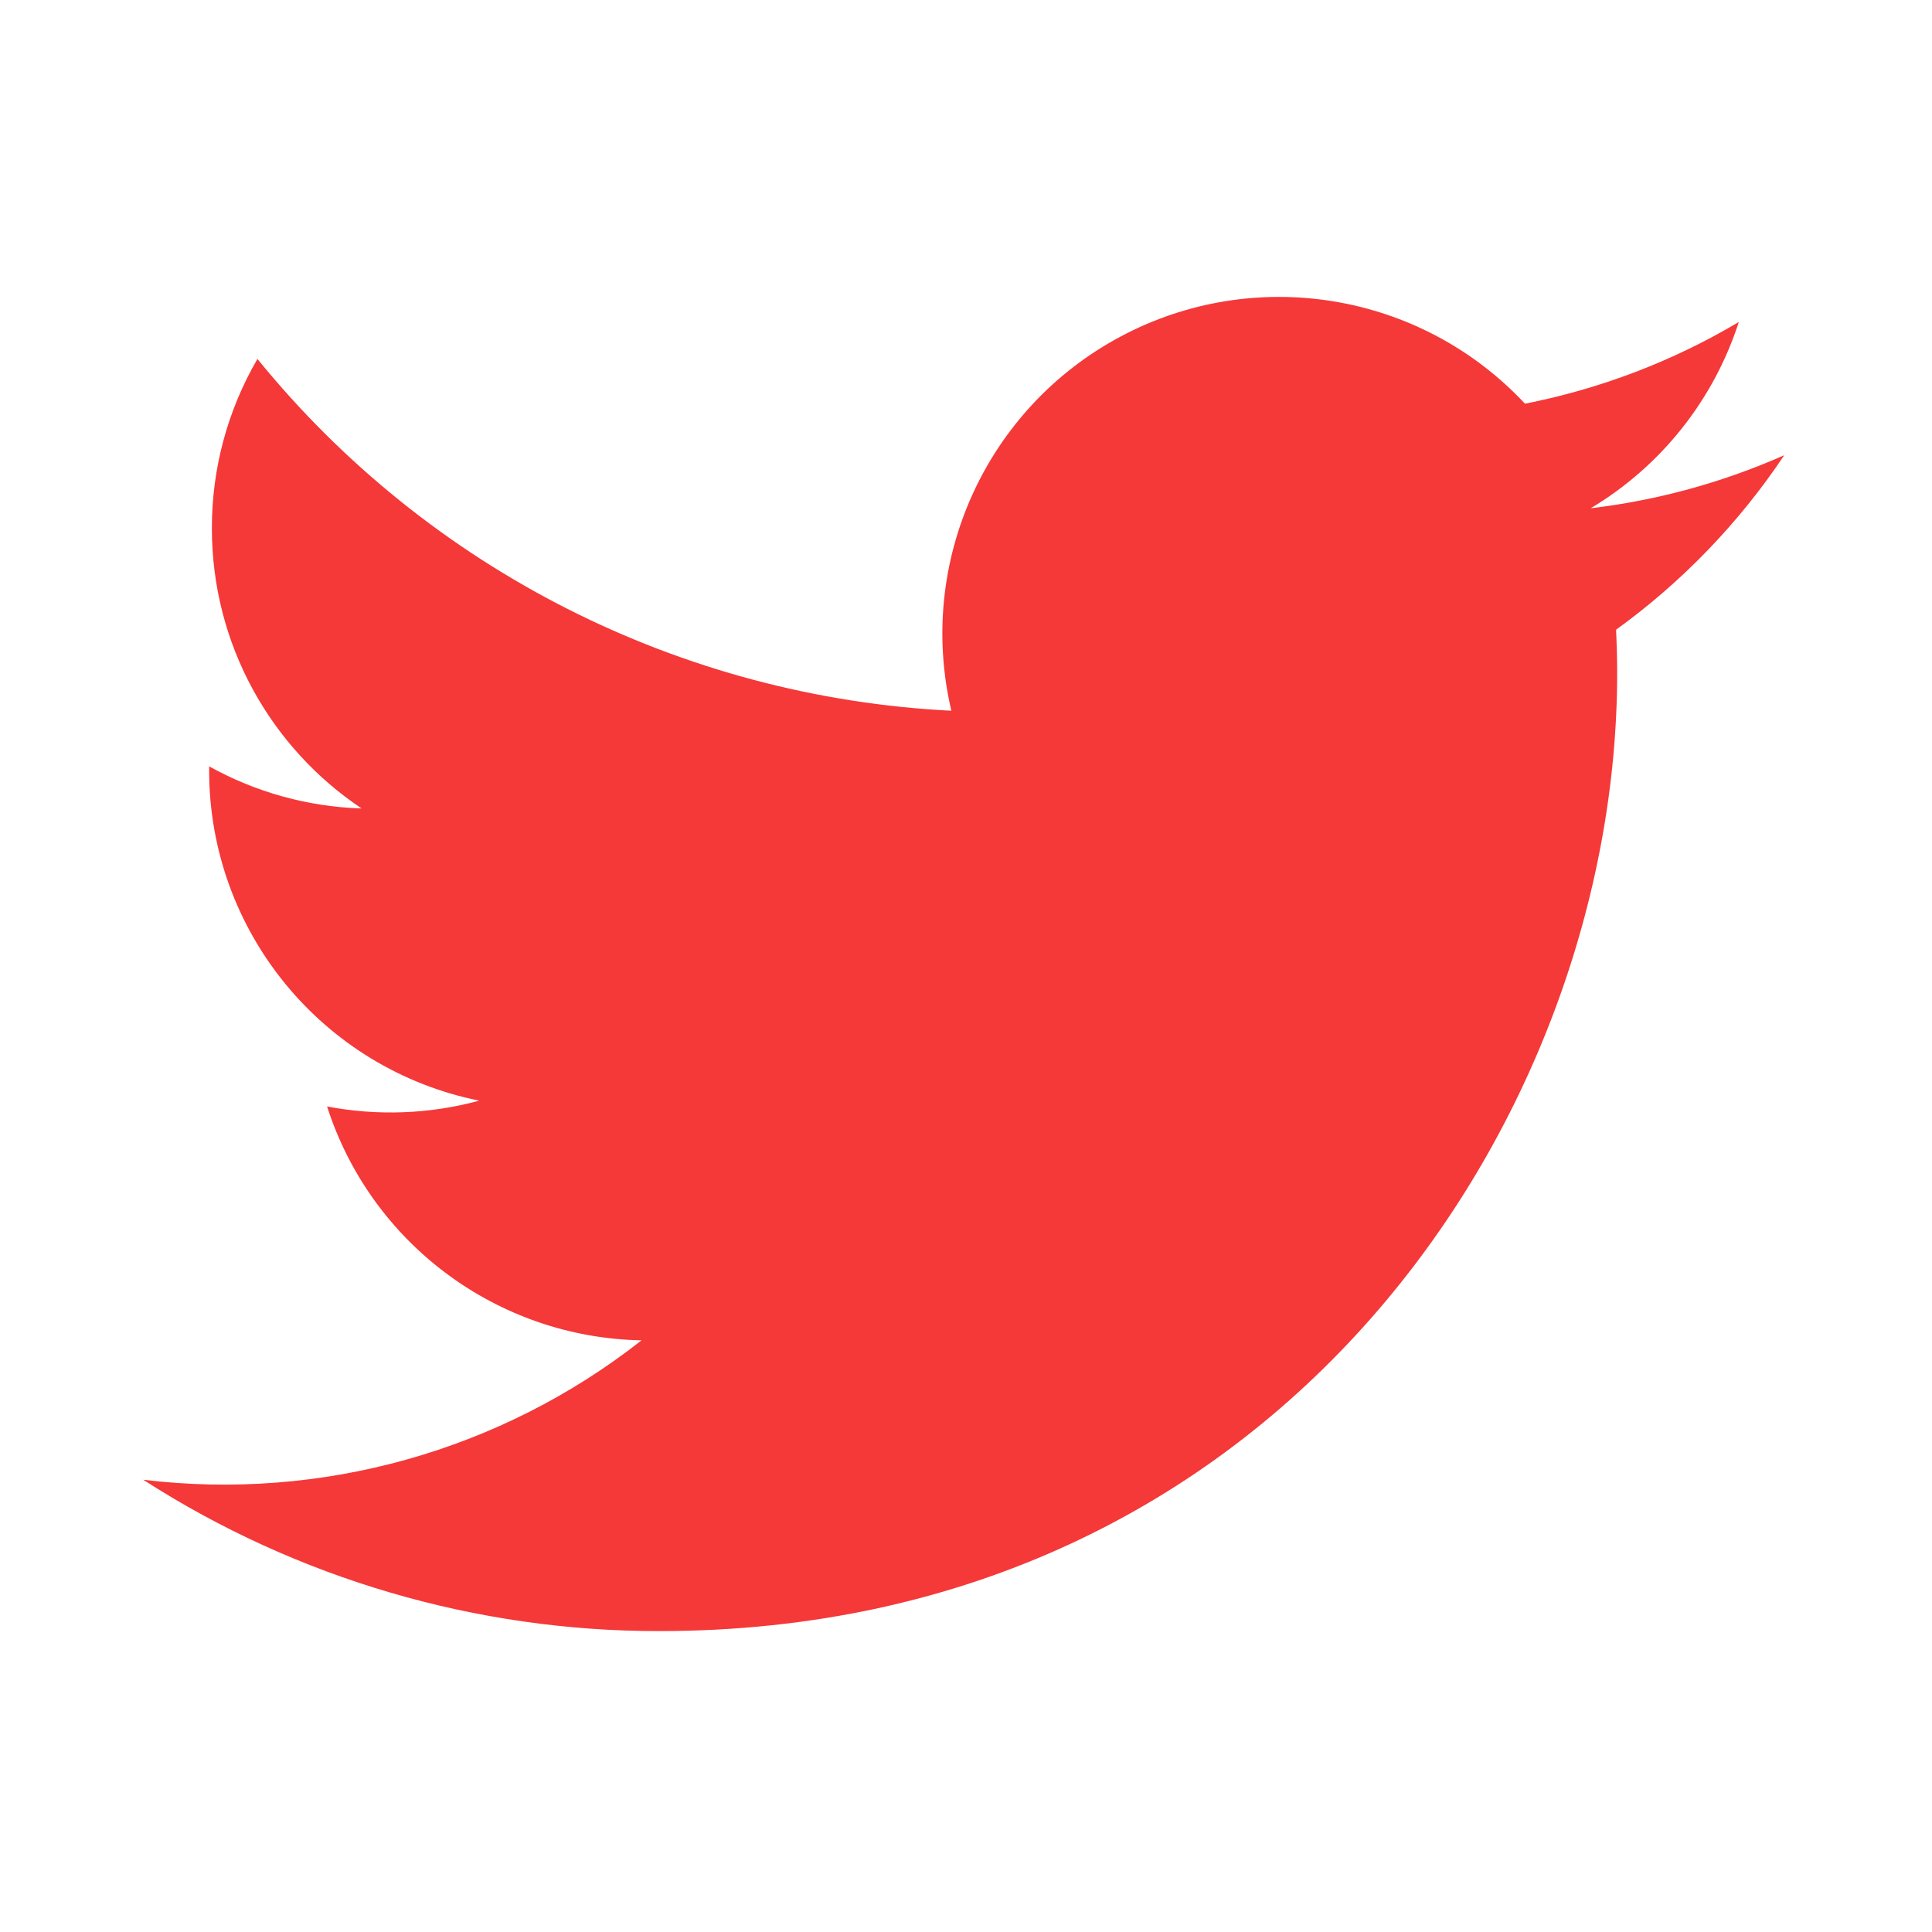
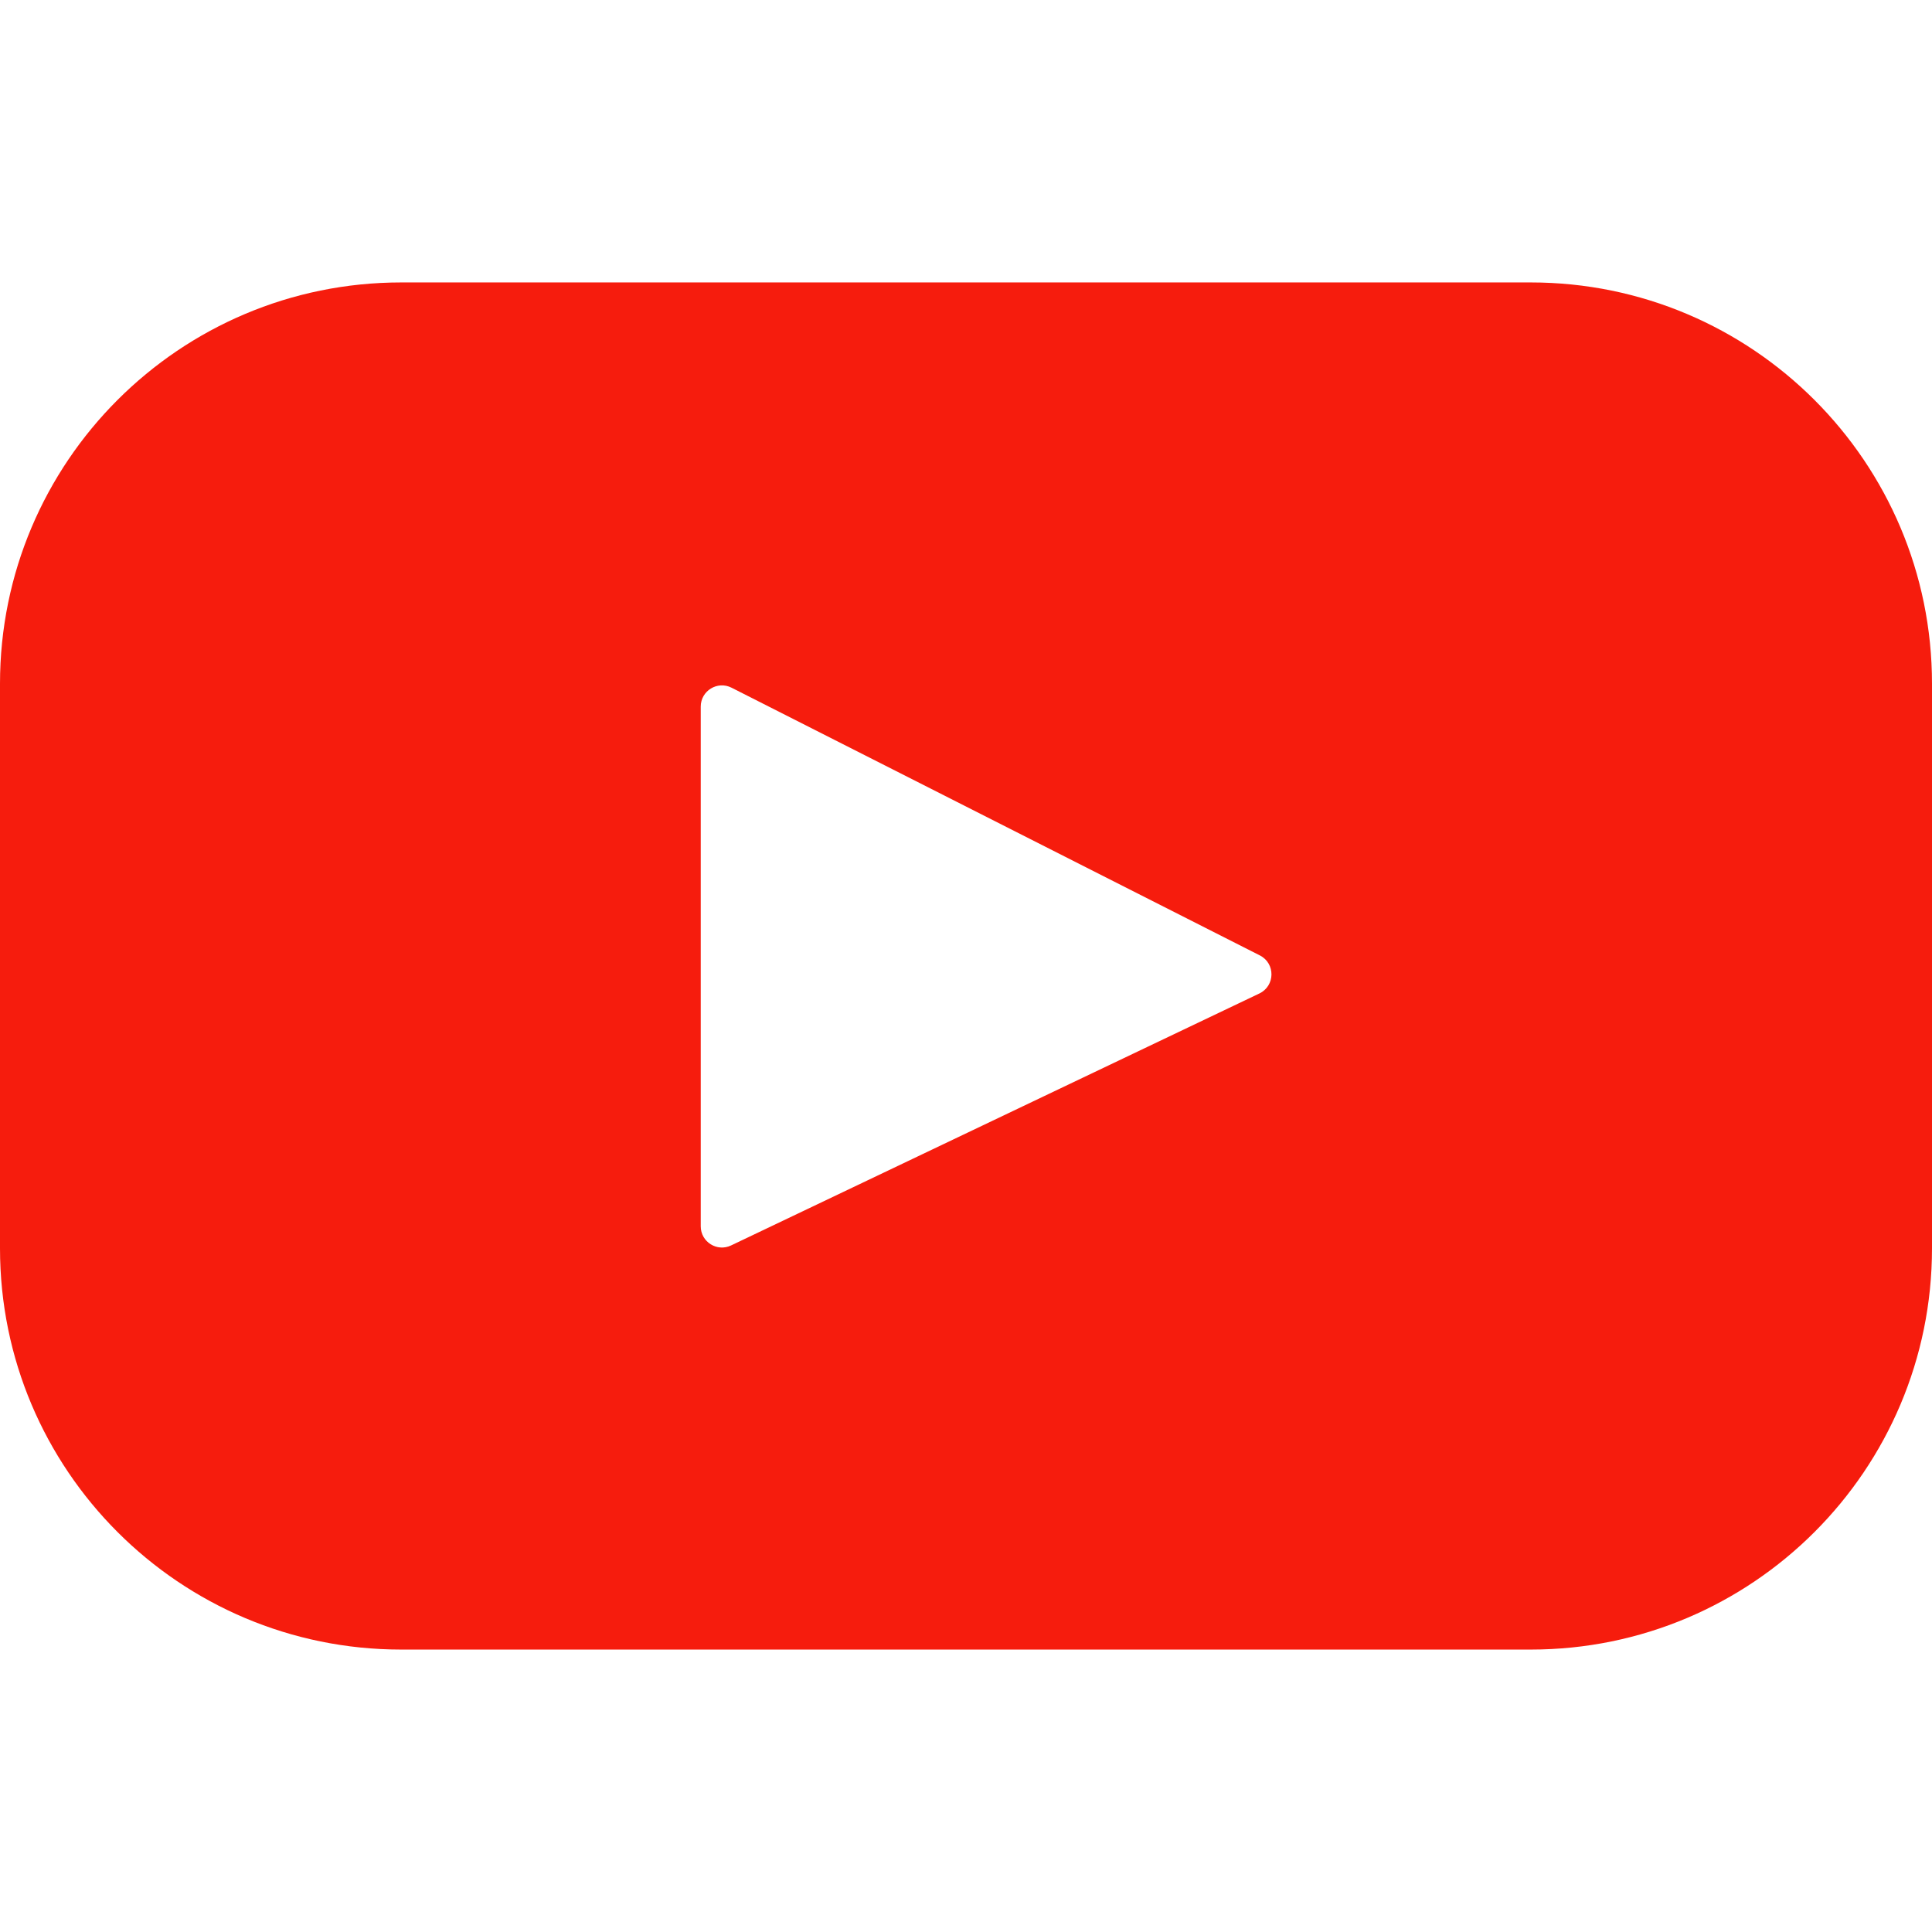
- <svg xmlns="http://www.w3.org/2000/svg" viewBox="0 0 24 24" width="24" height="24">
-   <path fill="none" d="M0 0h24v24H0z" />
-   <path d="M22.162 5.656a8.384 8.384 0 0 1-2.402.658A4.196 4.196 0 0 0 21.6 4c-.82.488-1.719.83-2.656 1.015a4.182 4.182 0 0 0-7.126 3.814 11.874 11.874 0 0 1-8.62-4.37 4.168 4.168 0 0 0-.566 2.103c0 1.45.738 2.731 1.86 3.481a4.168 4.168 0 0 1-1.894-.523v.052a4.185 4.185 0 0 0 3.355 4.101 4.21 4.21 0 0 1-1.89.072A4.185 4.185 0 0 0 7.97 16.65a8.394 8.394 0 0 1-6.191 1.732 11.83 11.83 0 0 0 6.41 1.88c7.693 0 11.9-6.373 11.9-11.9 0-.18-.005-.362-.013-.54a8.496 8.496 0 0 0 2.087-2.165z" fill="rgba(245,56,56,1)" />
+ <svg xmlns="http://www.w3.org/2000/svg" height="24" width="24" version="1.1" id="Layer_1" viewBox="0 0 461.001 461.001" xml:space="preserve">
+   <g>
+     <path style="fill:#F61C0D;" d="M365.257,67.393H95.744C42.866,67.393,0,110.259,0,163.137v134.728   c0,52.878,42.866,95.744,95.744,95.744h269.513c52.878,0,95.744-42.866,95.744-95.744V163.137   C461.001,110.259,418.135,67.393,365.257,67.393z M300.506,237.056l-126.06,60.123c-3.359,1.602-7.239-0.847-7.239-4.568V168.607   c0-3.774,3.982-6.22,7.348-4.514l126.06,63.881C304.363,229.873,304.298,235.248,300.506,237.056z" />
+   </g>
</svg>
